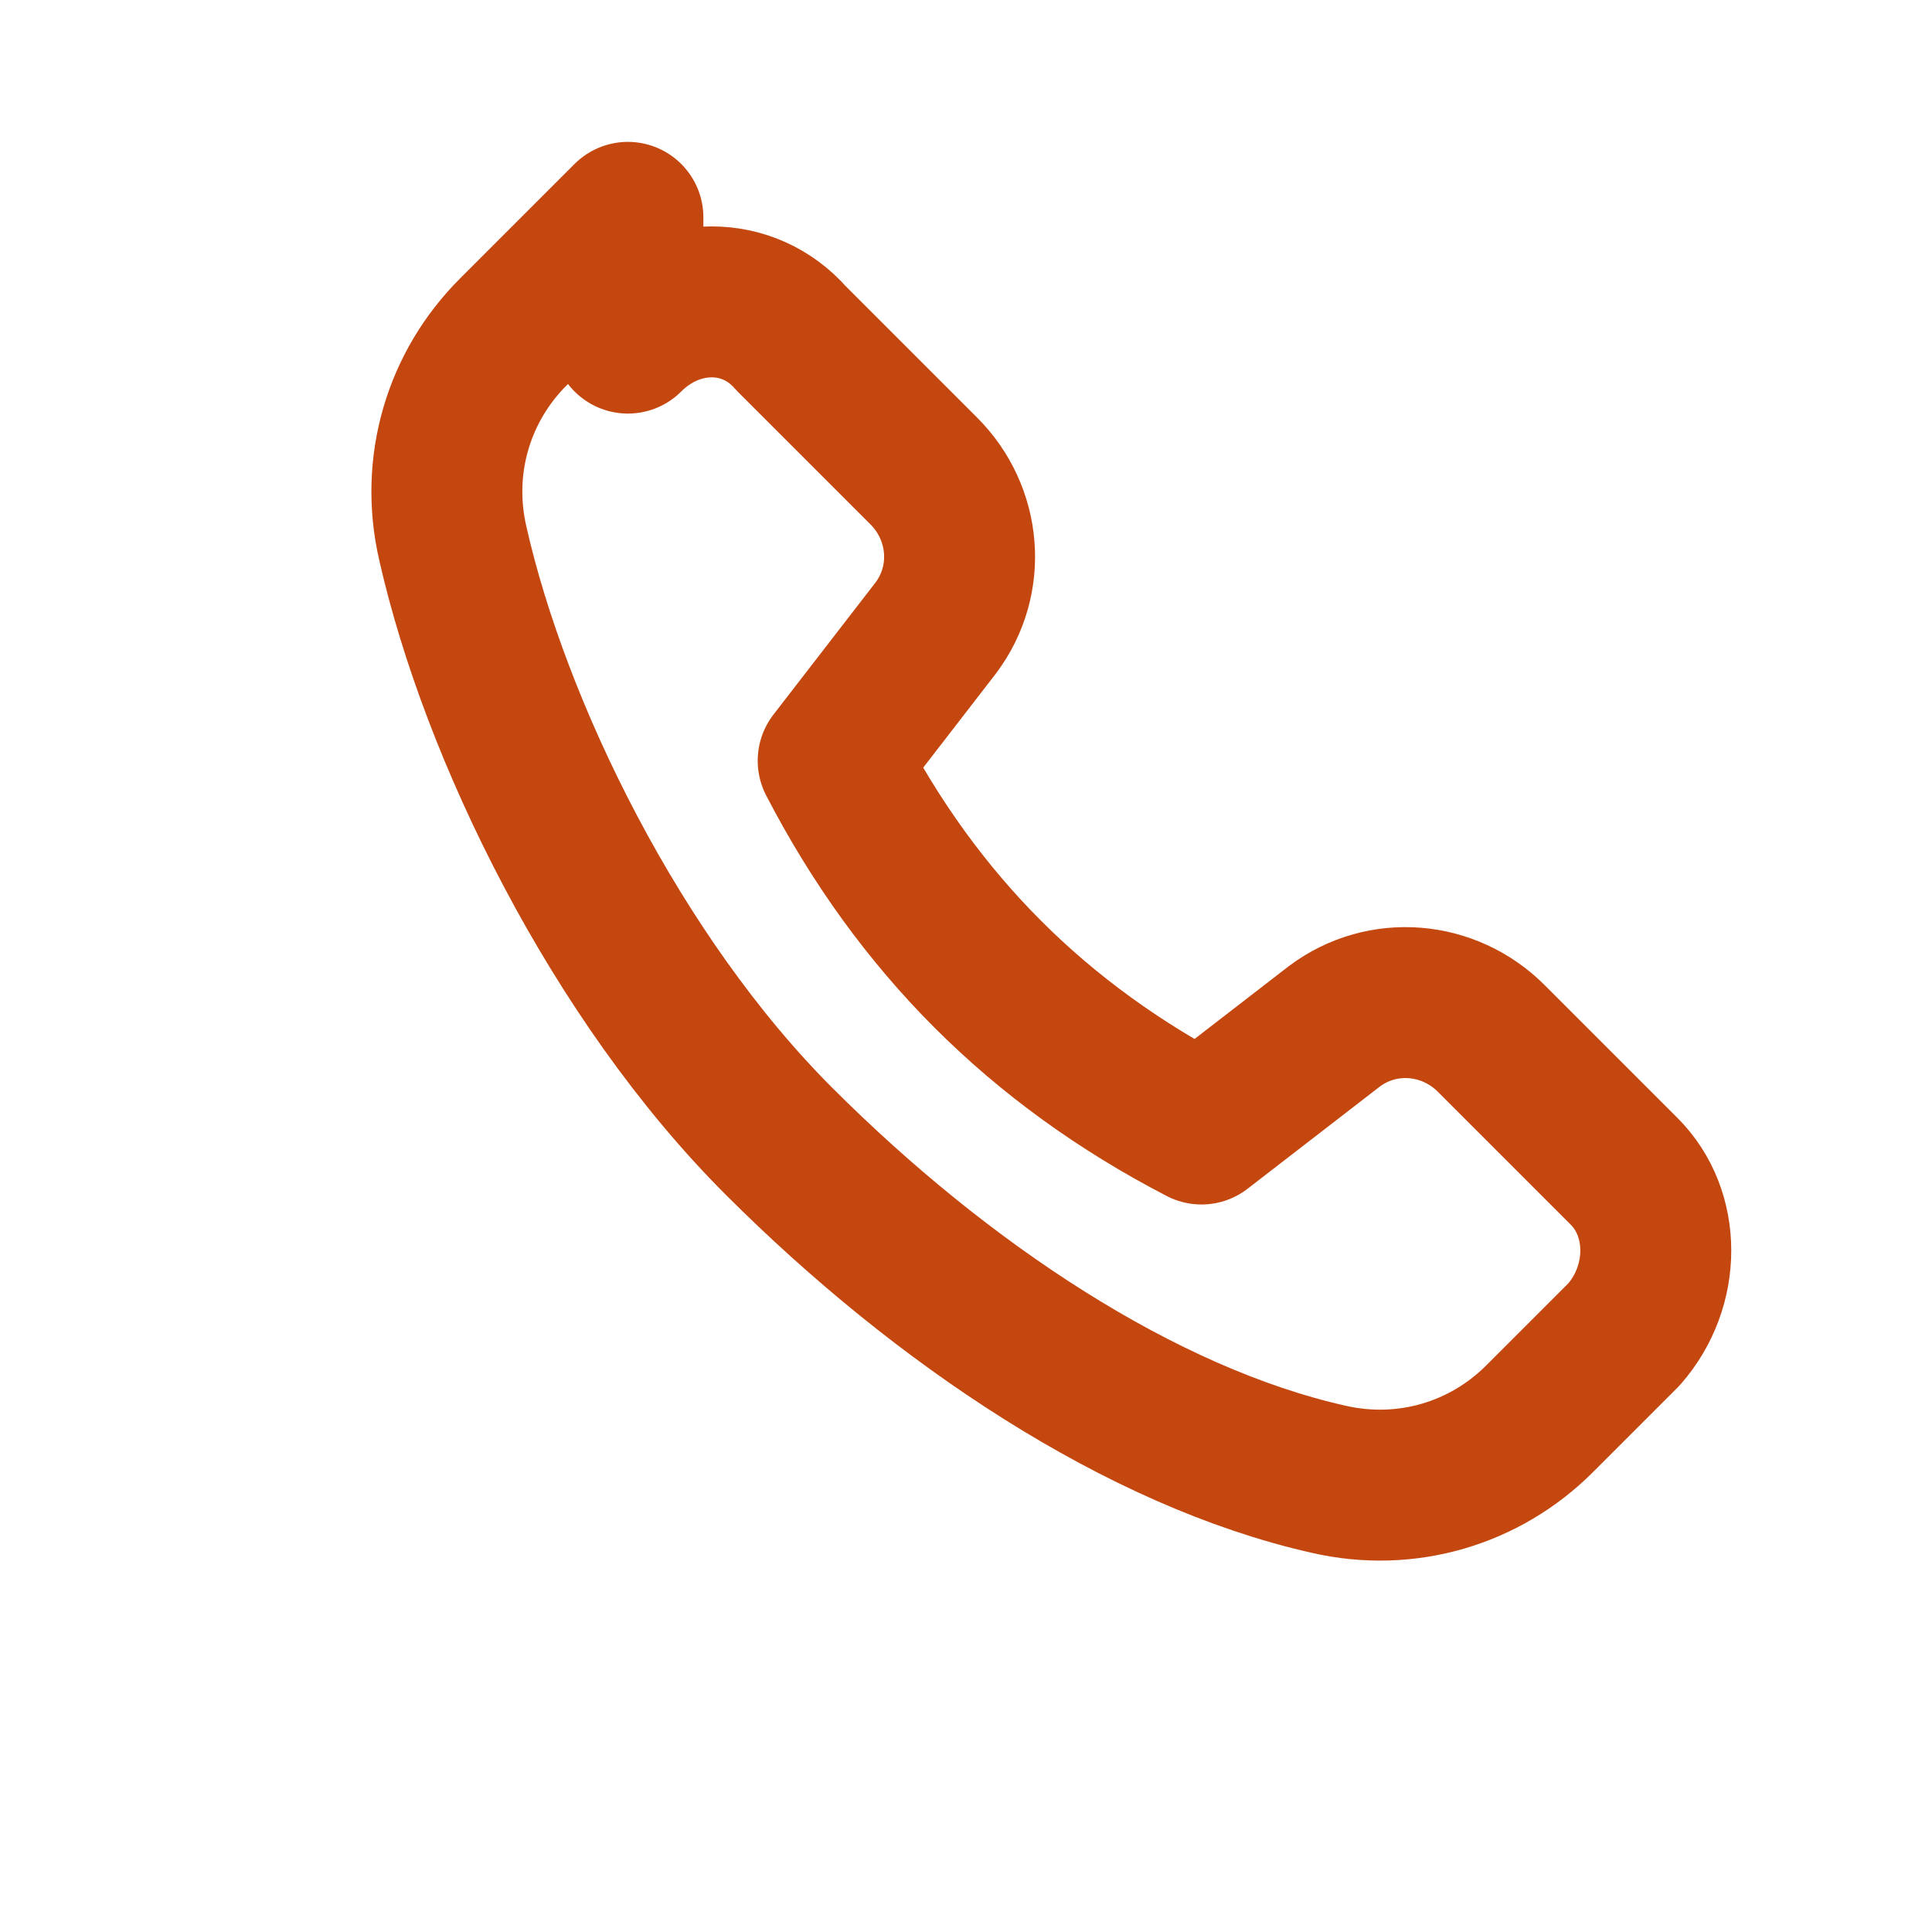
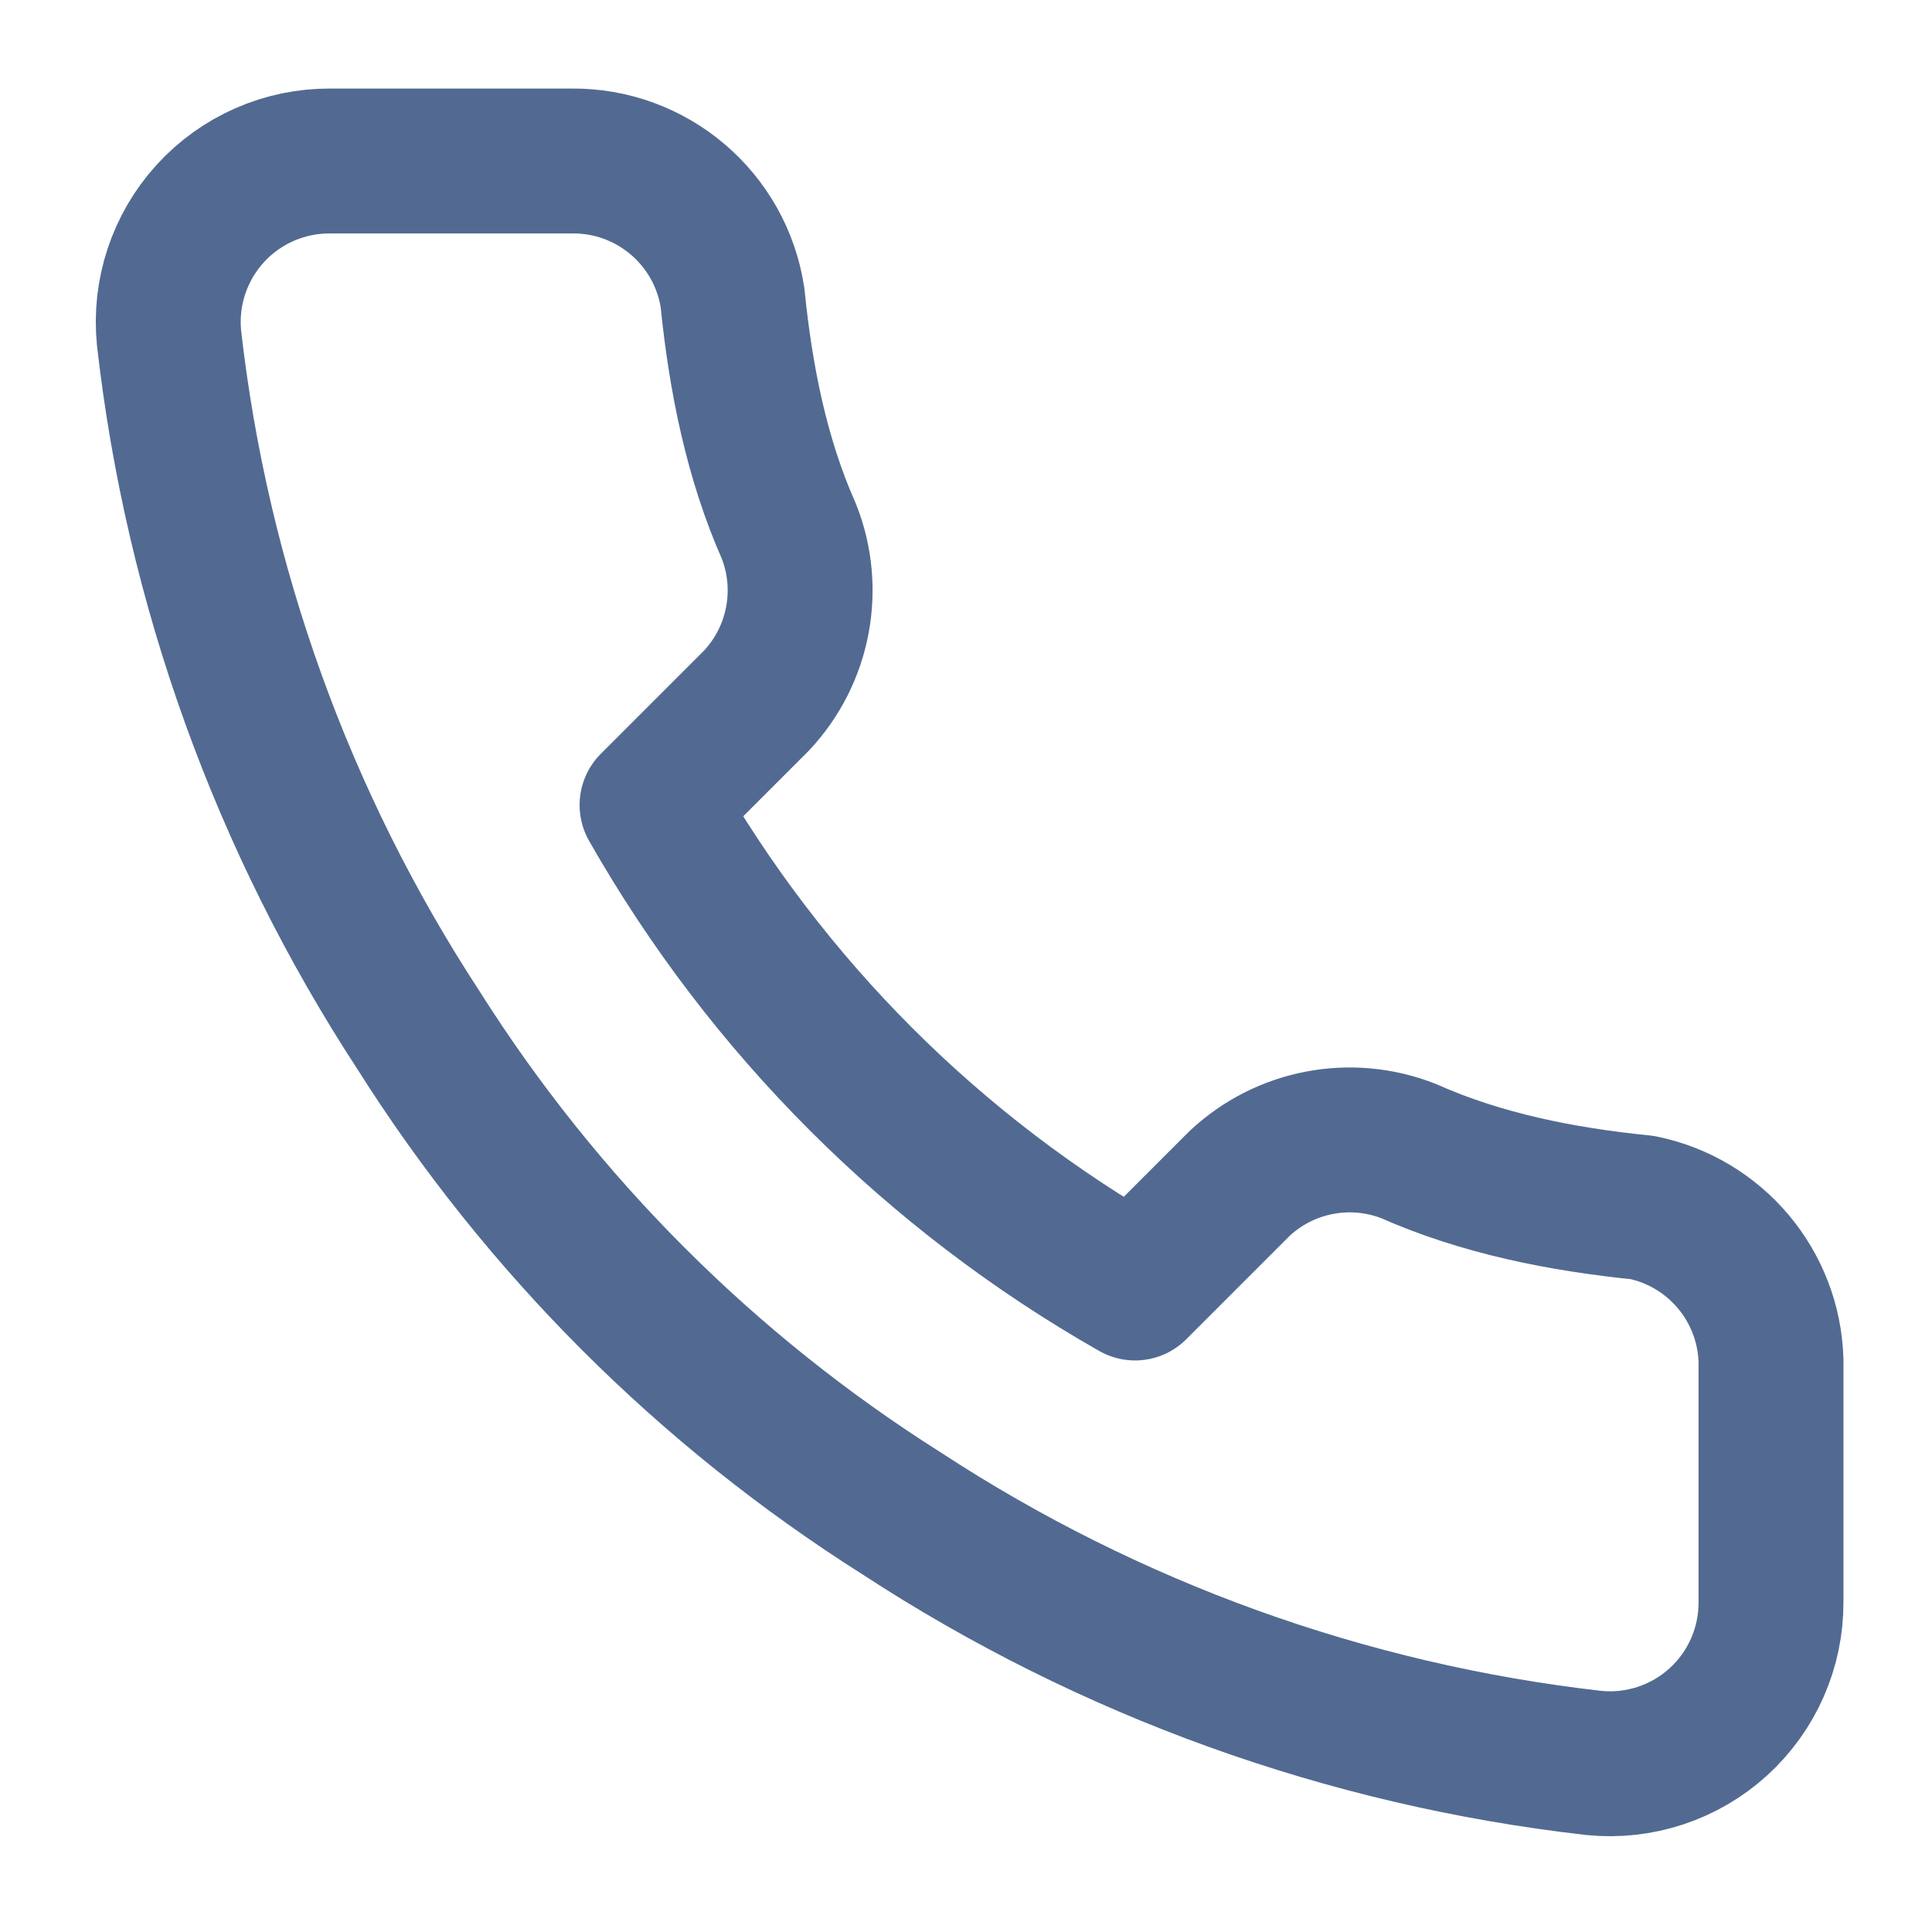
- <svg xmlns="http://www.w3.org/2000/svg" width="16" height="16" viewBox="0 0 16 16" fill="none">
-   <path d="M5.2 2.8c.4-.4 1-.4 1.35 0l1.1 1.1c.35.35.4.9.1 1.3L6.9 6.3c.7 1.35 1.7 2.35 3.05 3.05l1.1-.85c.4-.3.95-.25 1.3.1l1.1 1.1c.35.35.35.95 0 1.35l-.7.7c-.45.45-1.1.65-1.75.5-1.55-.35-3.2-1.45-4.55-2.8S4.1 6.05 3.75 4.5c-.15-.65.05-1.3.5-1.75l.95-.95z" stroke="#c4470f" stroke-width="1.25" stroke-linejoin="round" />
+ <svg xmlns="http://www.w3.org/2000/svg" width="20" height="20" viewBox="0 0 24 24" fill="none" stroke="#526a91" stroke-width="1.8" stroke-linecap="round" stroke-linejoin="round">
+   <path d="M22 16.9v3a2 2 0 0 1-2.2 2 19.8 19.8 0 0 1-8.6-3.1 19.3 19.3 0 0 1-6-6A19.8 19.8 0 0 1 2.1 4.2 2 2 0 0 1 4.1 2h3a2 2 0 0 1 2 1.7c.1 1 .3 2 .7 2.9a2 2 0 0 1-.4 2.1L8.1 10a16 16 0 0 0 6 6l1.3-1.3a2 2 0 0 1 2.1-.4c.9.4 1.9.6 2.9.7A2 2 0 0 1 22 16.9Z" />
</svg>
